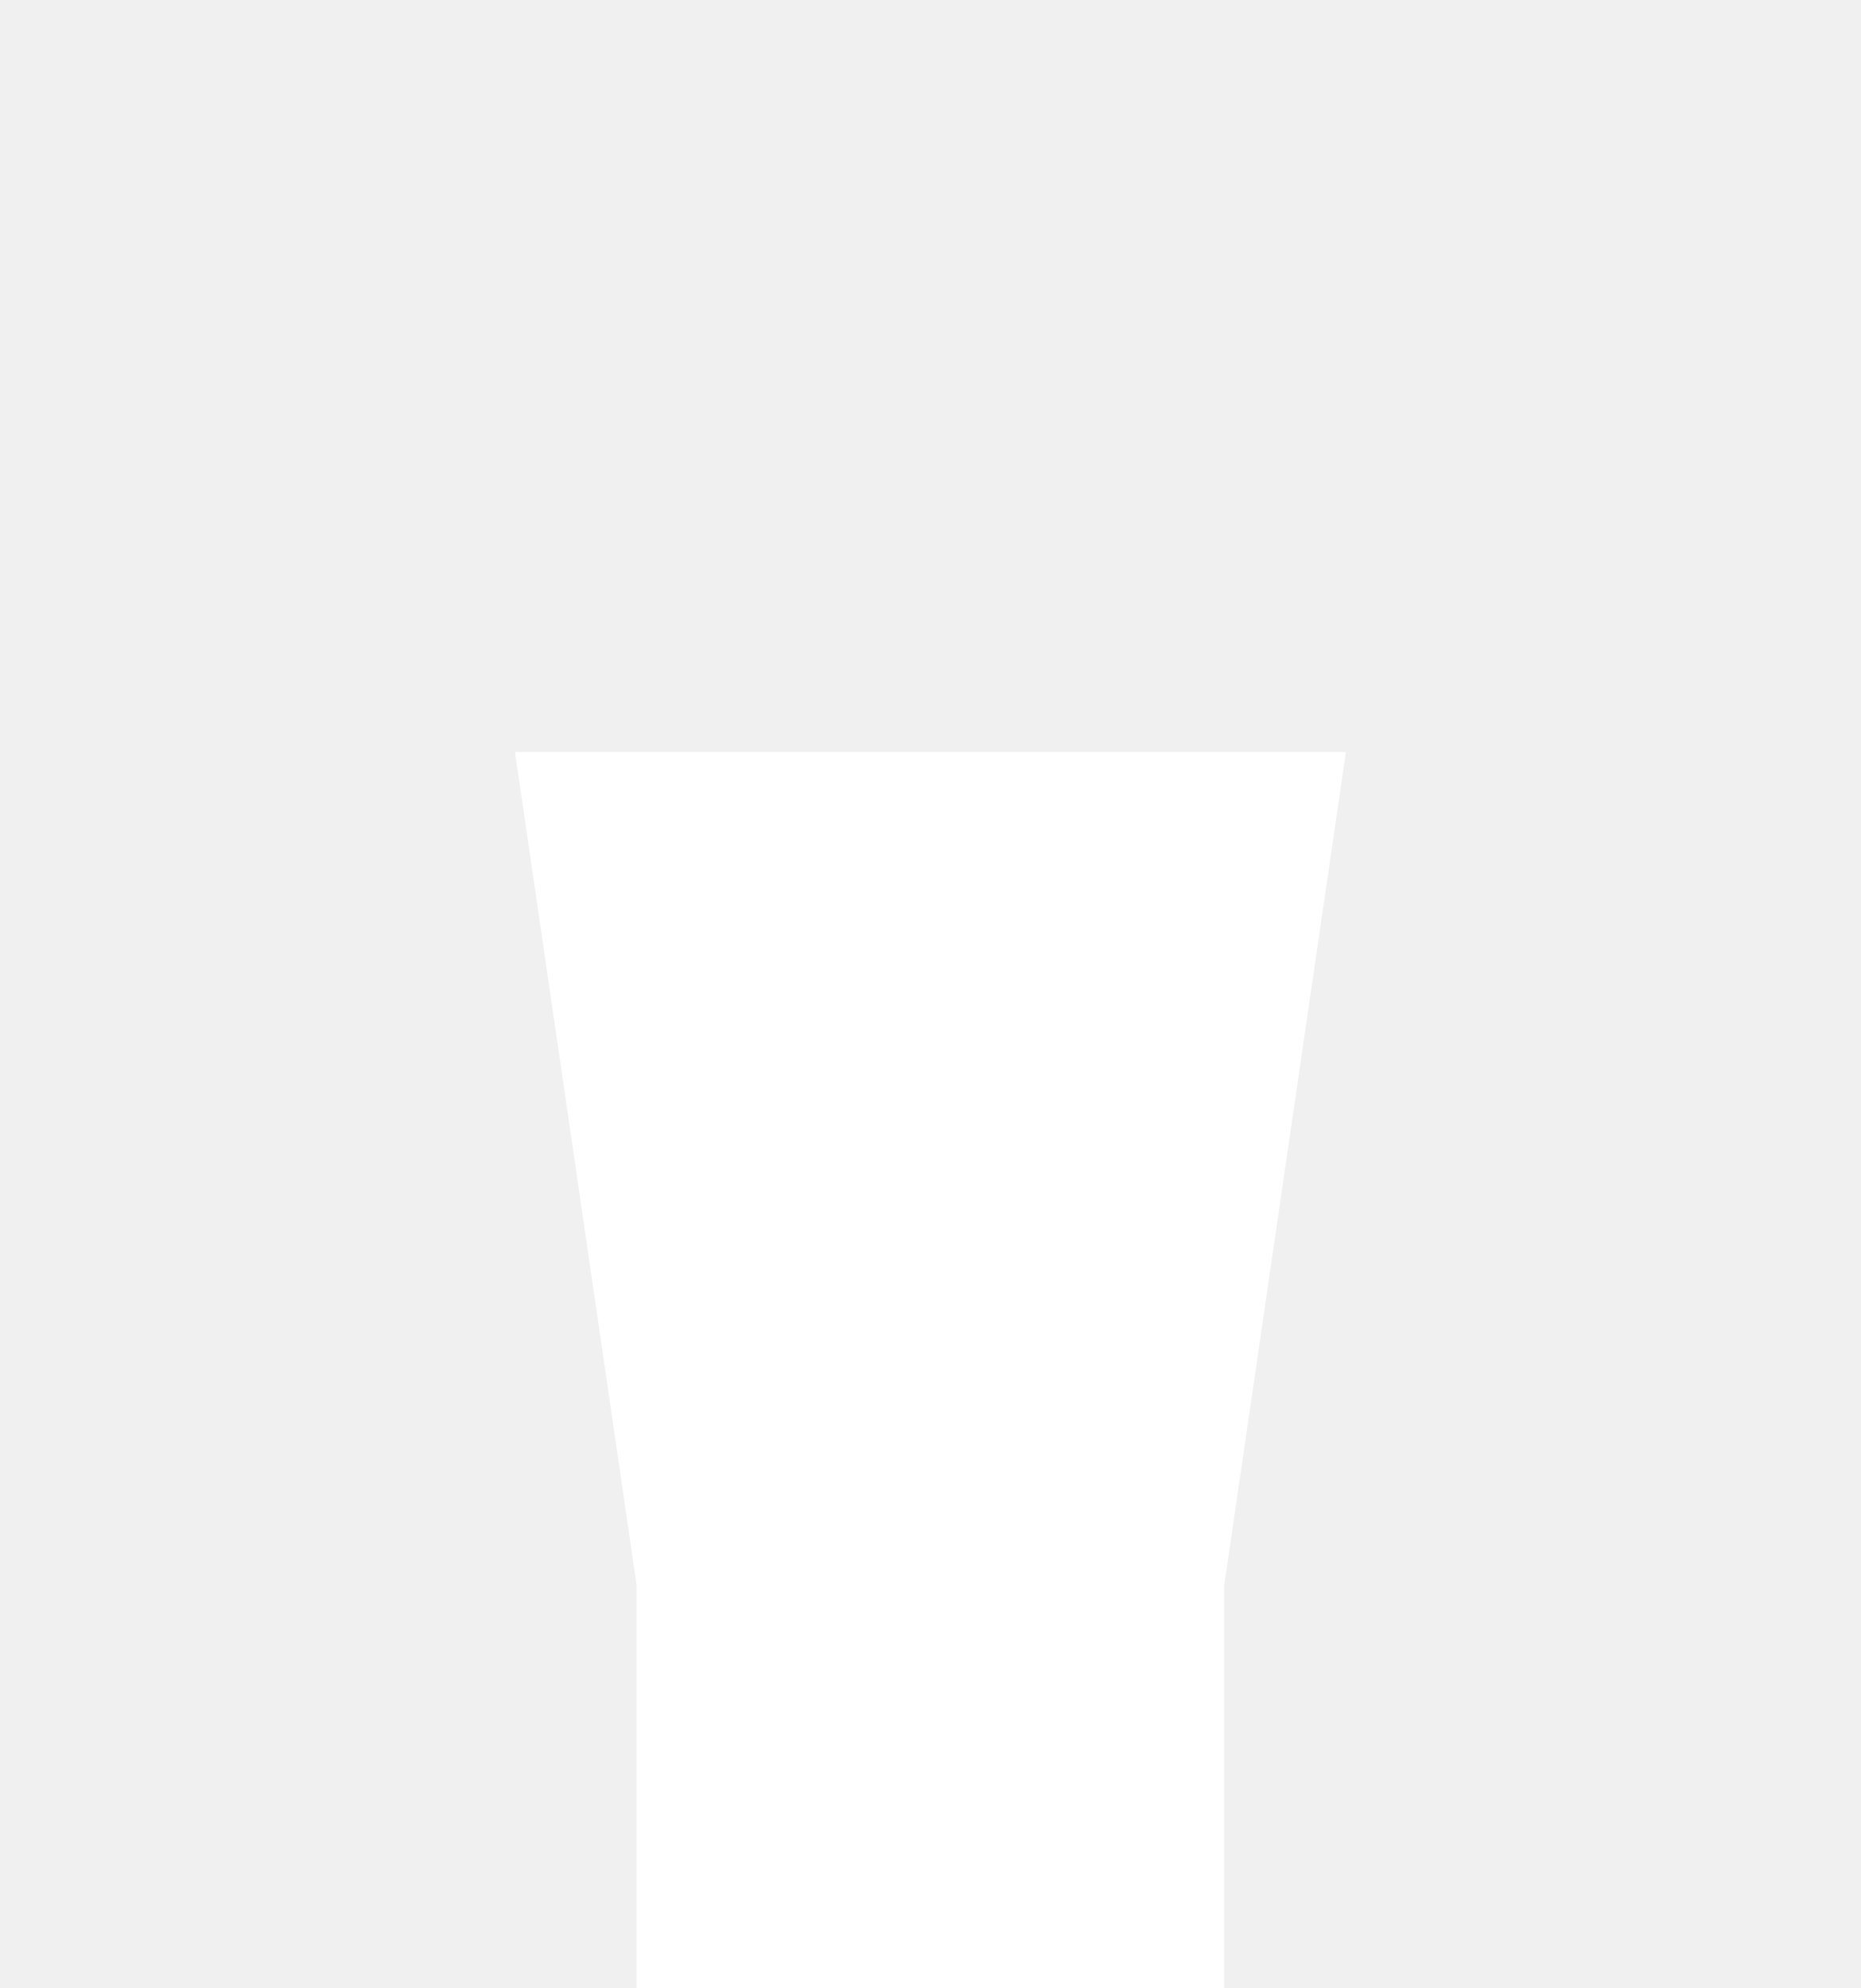
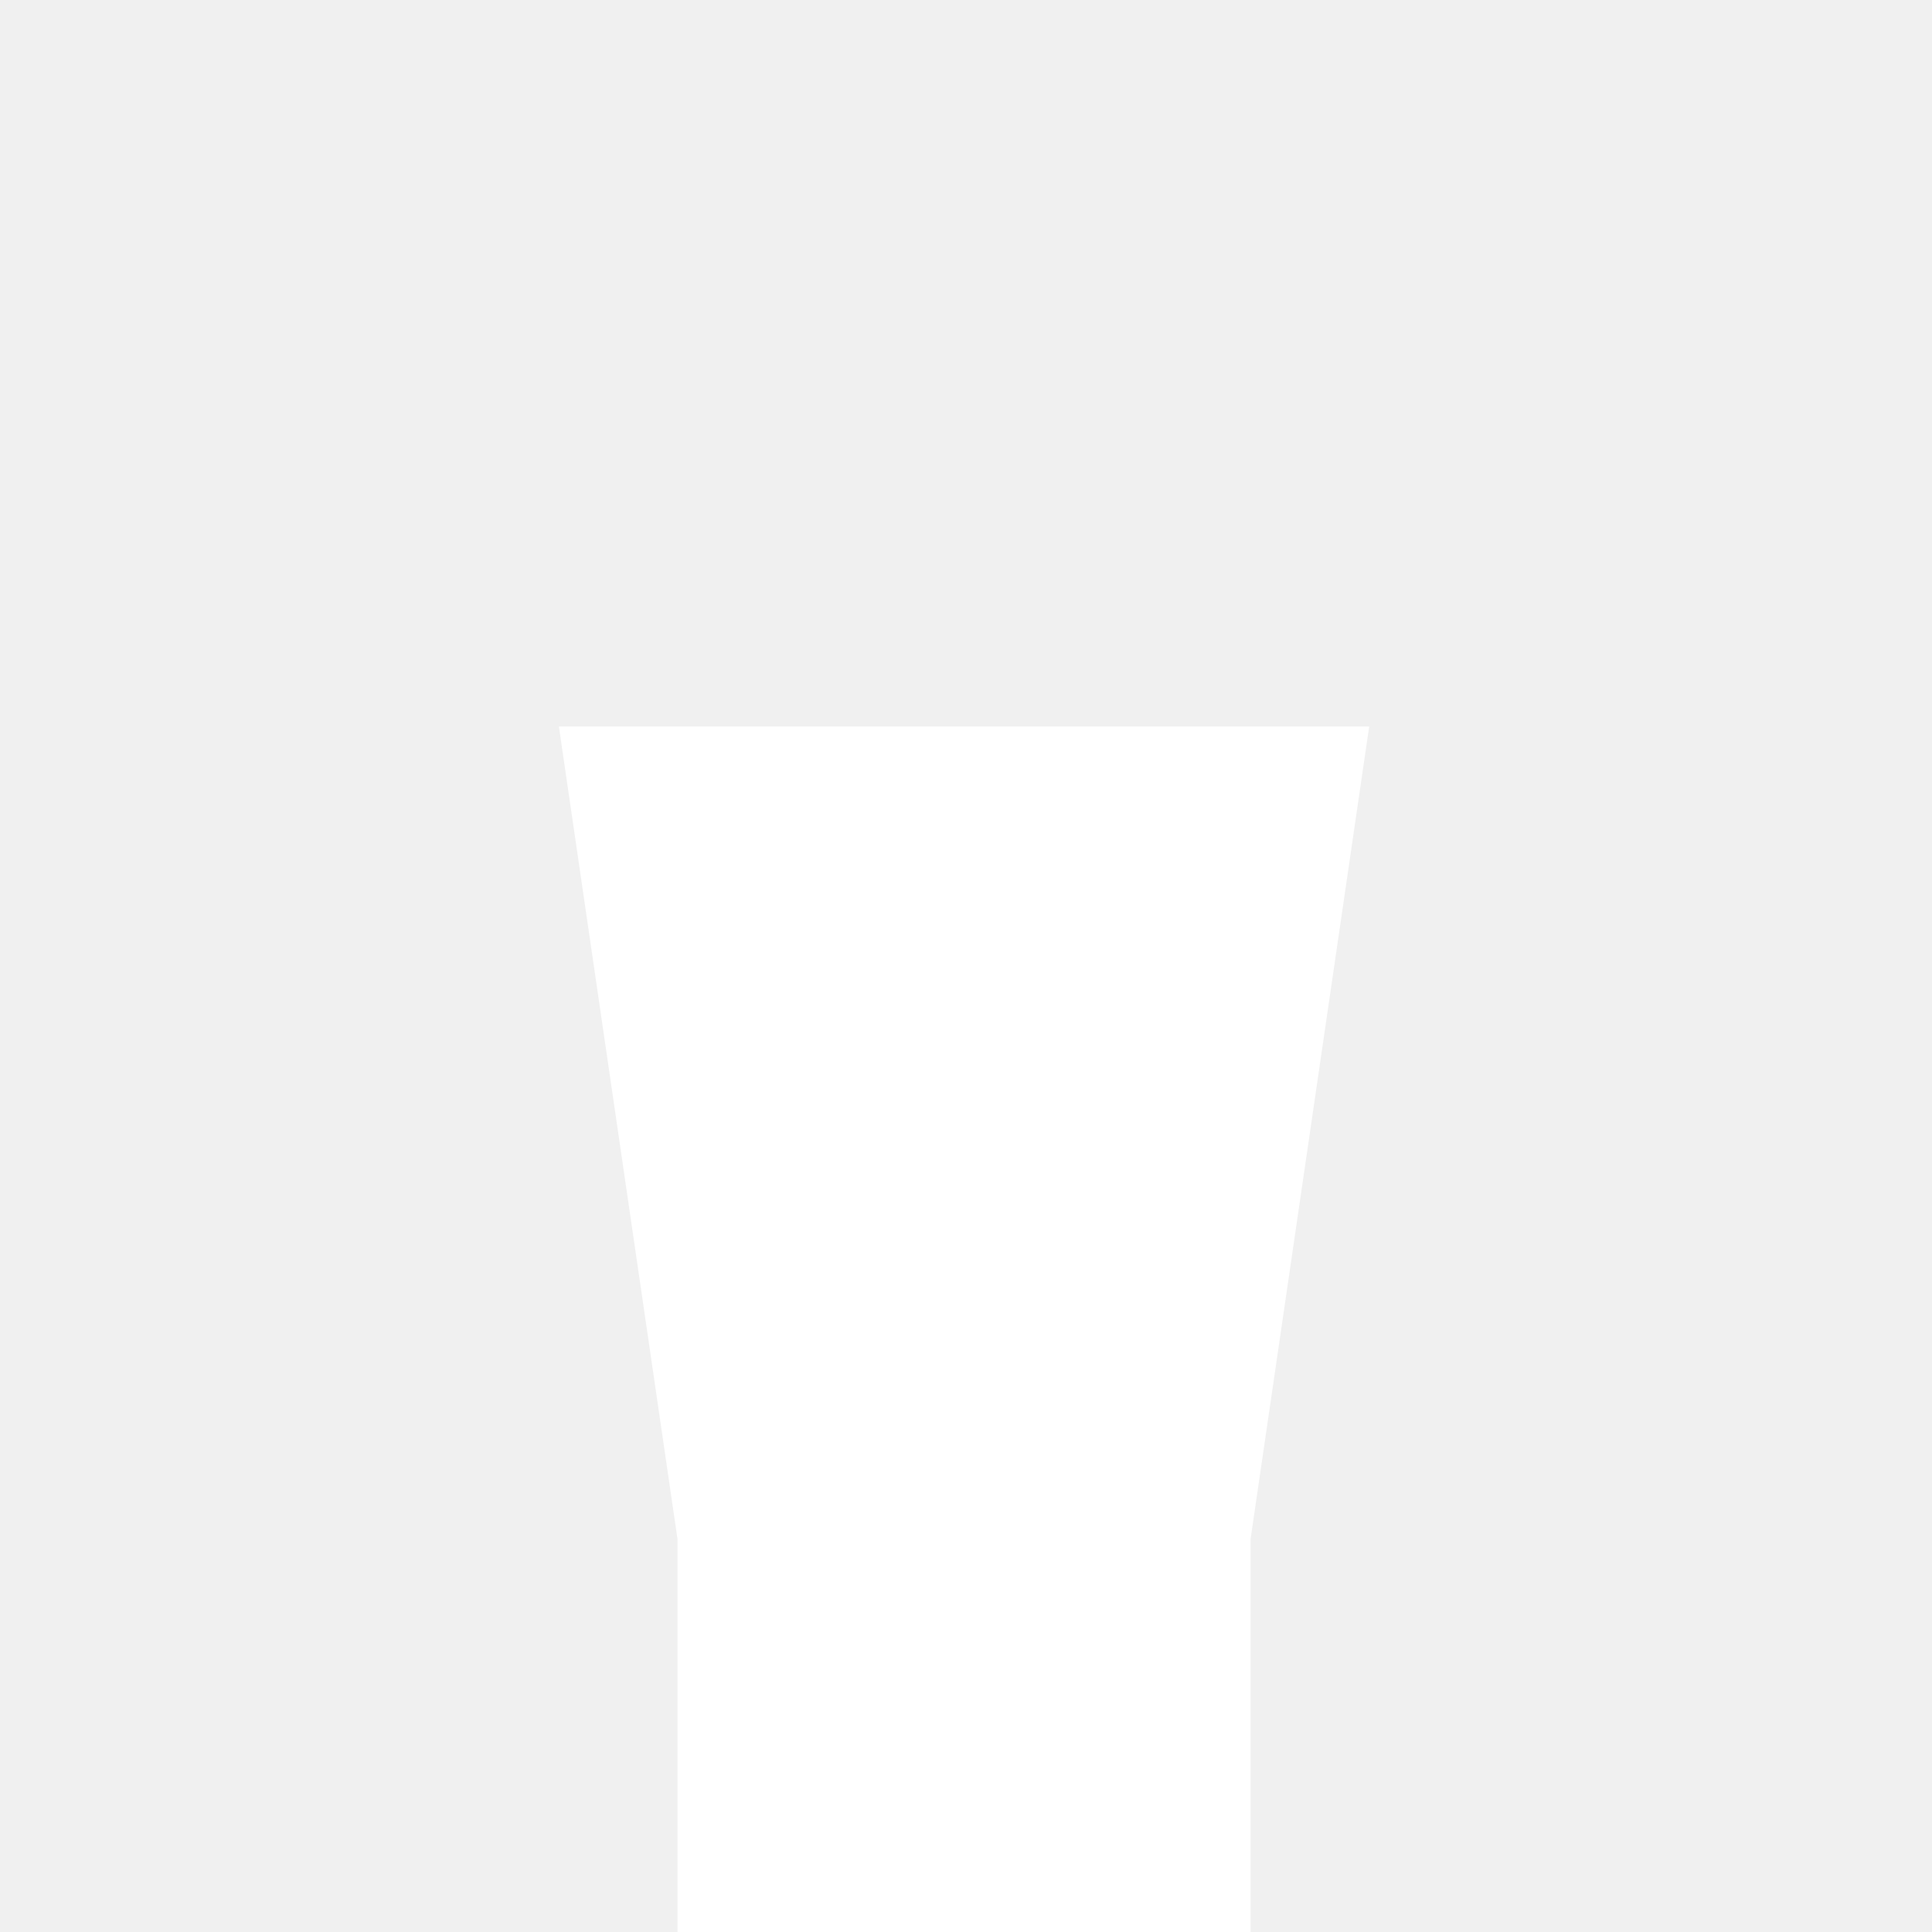
- <svg xmlns="http://www.w3.org/2000/svg" width="263" height="281" viewBox="0 0 263 281" fill="none">
-   <path d="M72.783 106.291L89.973 224.056V281H131.5H173.026V224.056L190.216 106.291H131.5H72.783Z" fill="white" />
+ <svg xmlns="http://www.w3.org/2000/svg" width="280" height="280" viewBox="0 0 280 280" fill="none">
+   <path d="M81 105.291L98.19 223.056V280H139.716H181.243V223.056L198.433 105.291H139.716H81Z" fill="white" />
</svg>
